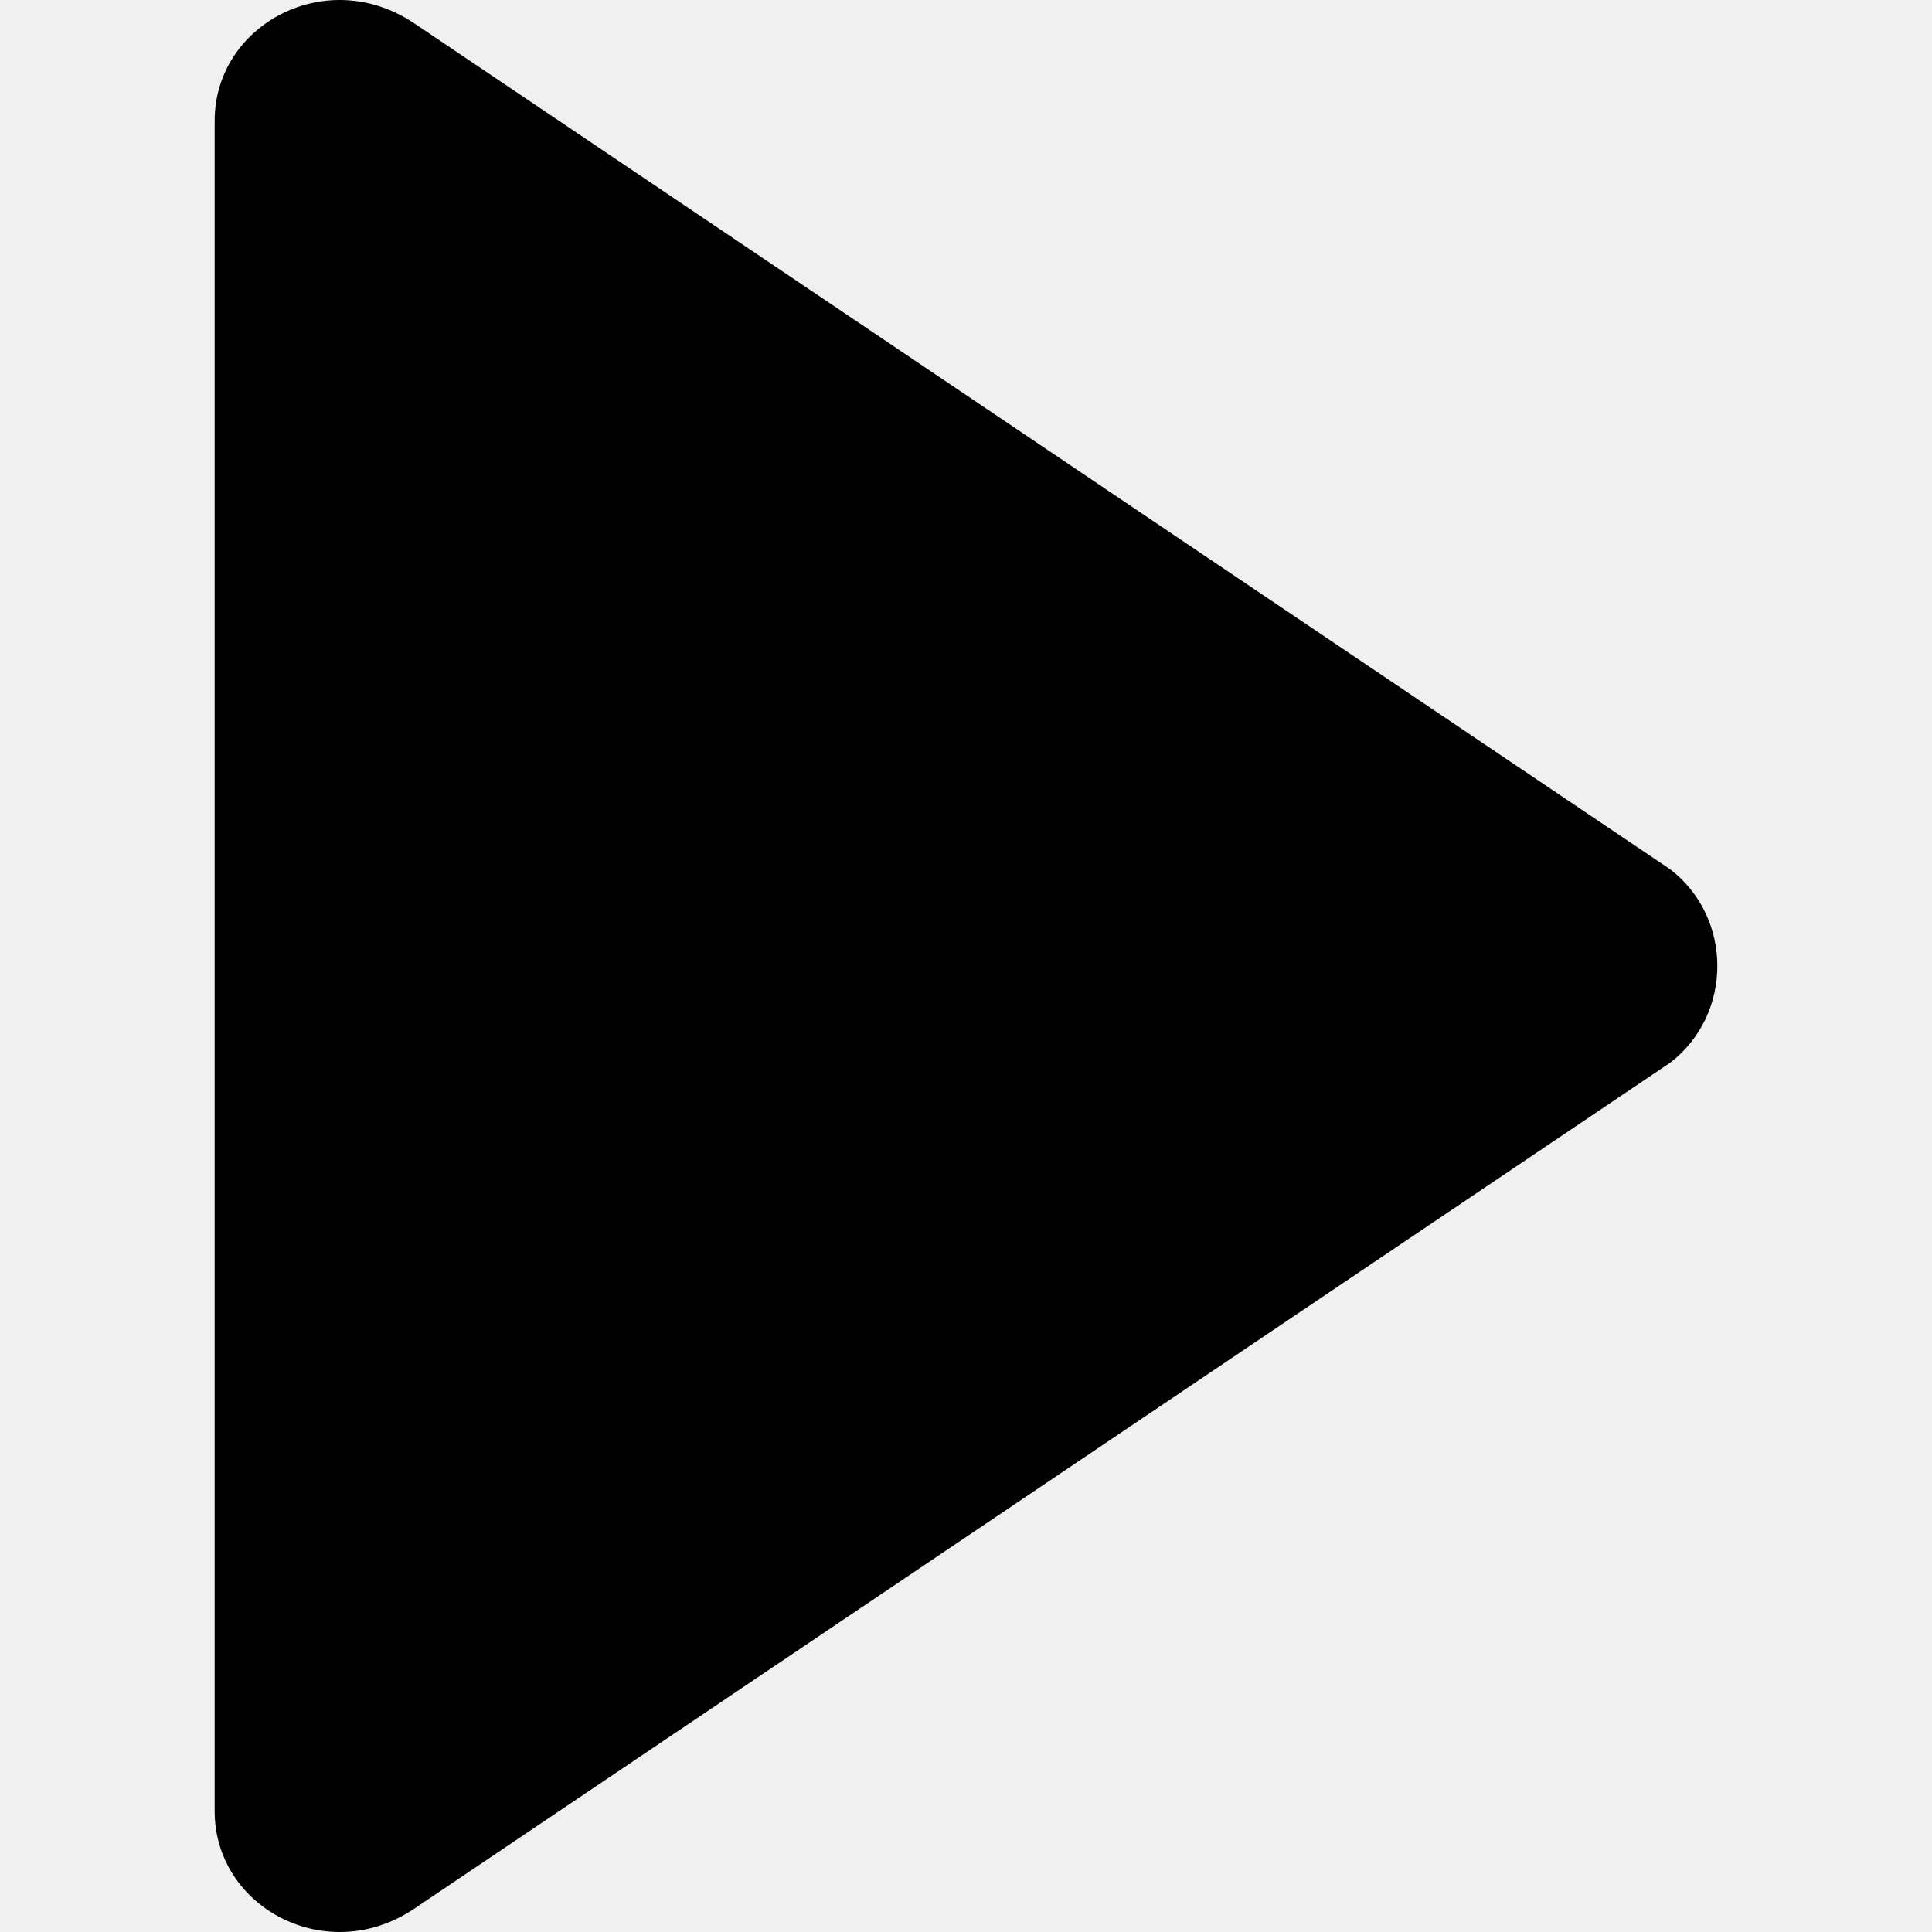
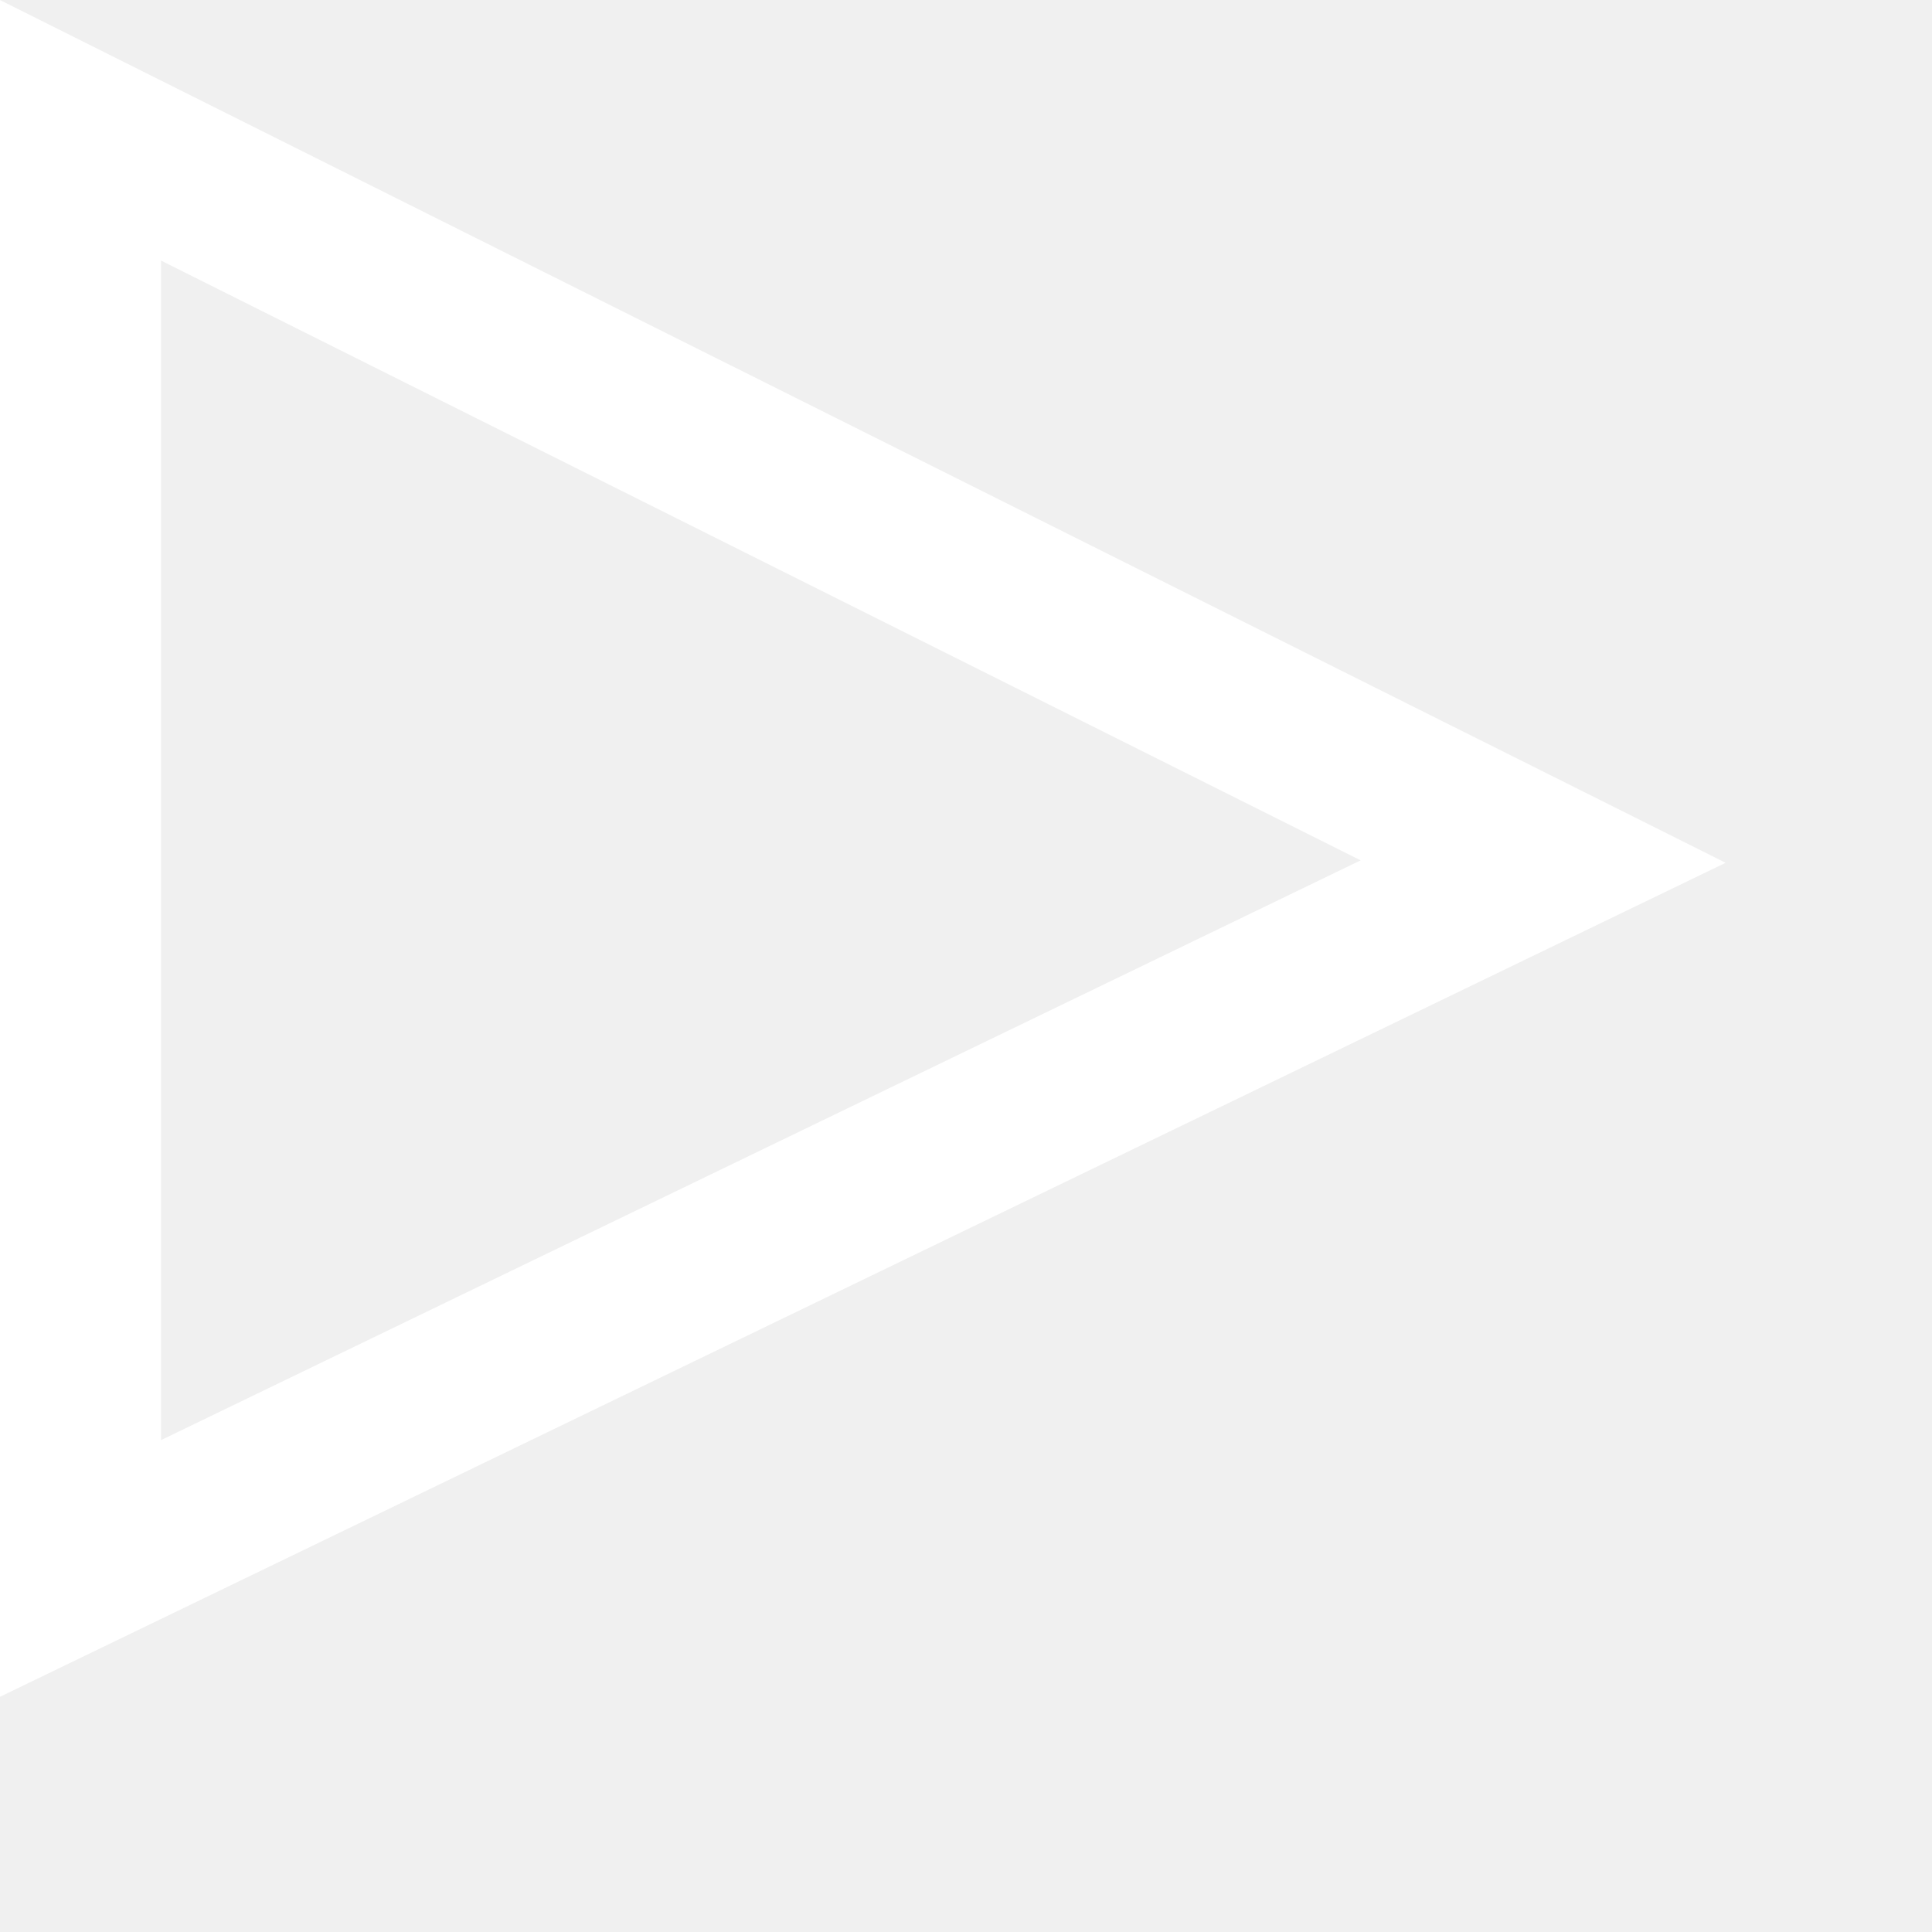
<svg xmlns="http://www.w3.org/2000/svg" width="18px" height="18px" viewBox="0 0 18 18">
-   <path d="M15.562,8.1 L3.871,0.225 C3.052,-0.337 2,0.225 2,1.125 L2,16.875 C2,17.775 3.052,18.337 3.871,17.775 L15.562,9.9 C16.146,9.45 16.146,8.55 15.562,8.1 L15.562,8.1 Z" />
+   <polygon points="0.75 1.214 0.75 14.613 14.377 8.027 0.75 1.214" style="fill: none;stroke: #fff;stroke-miterlimit: 10;stroke-width: 1.5px" />
</svg>
